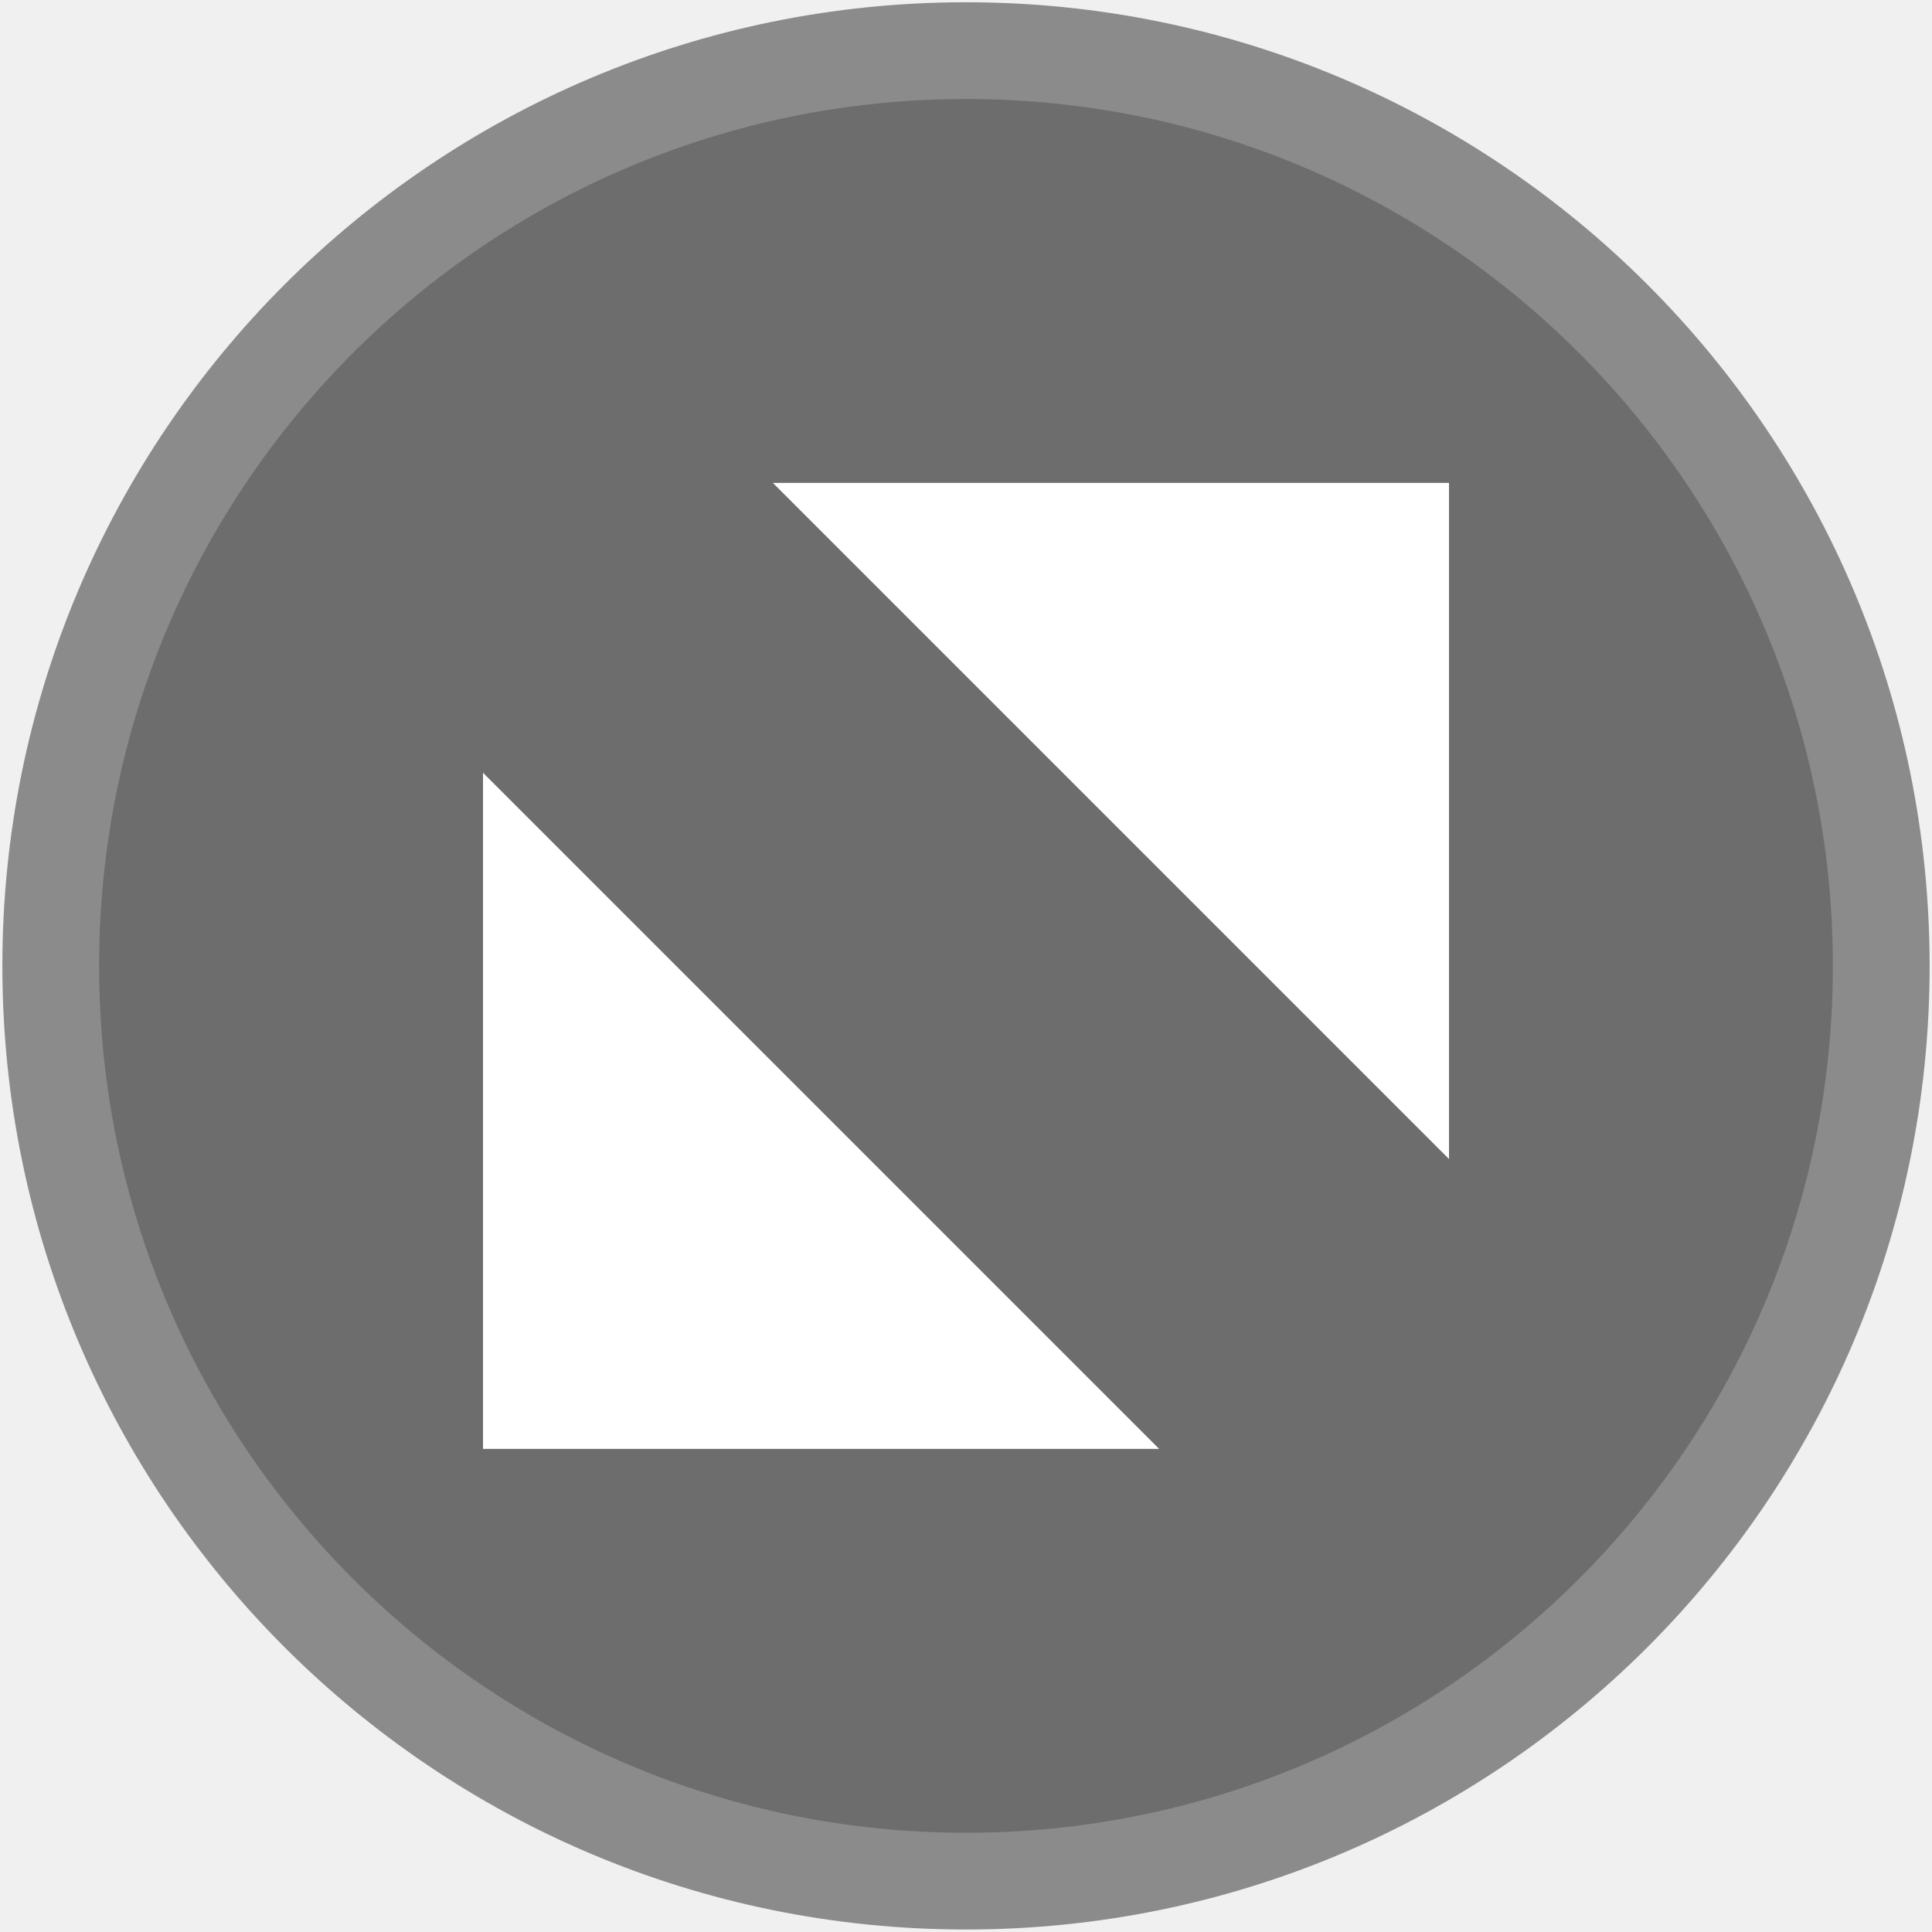
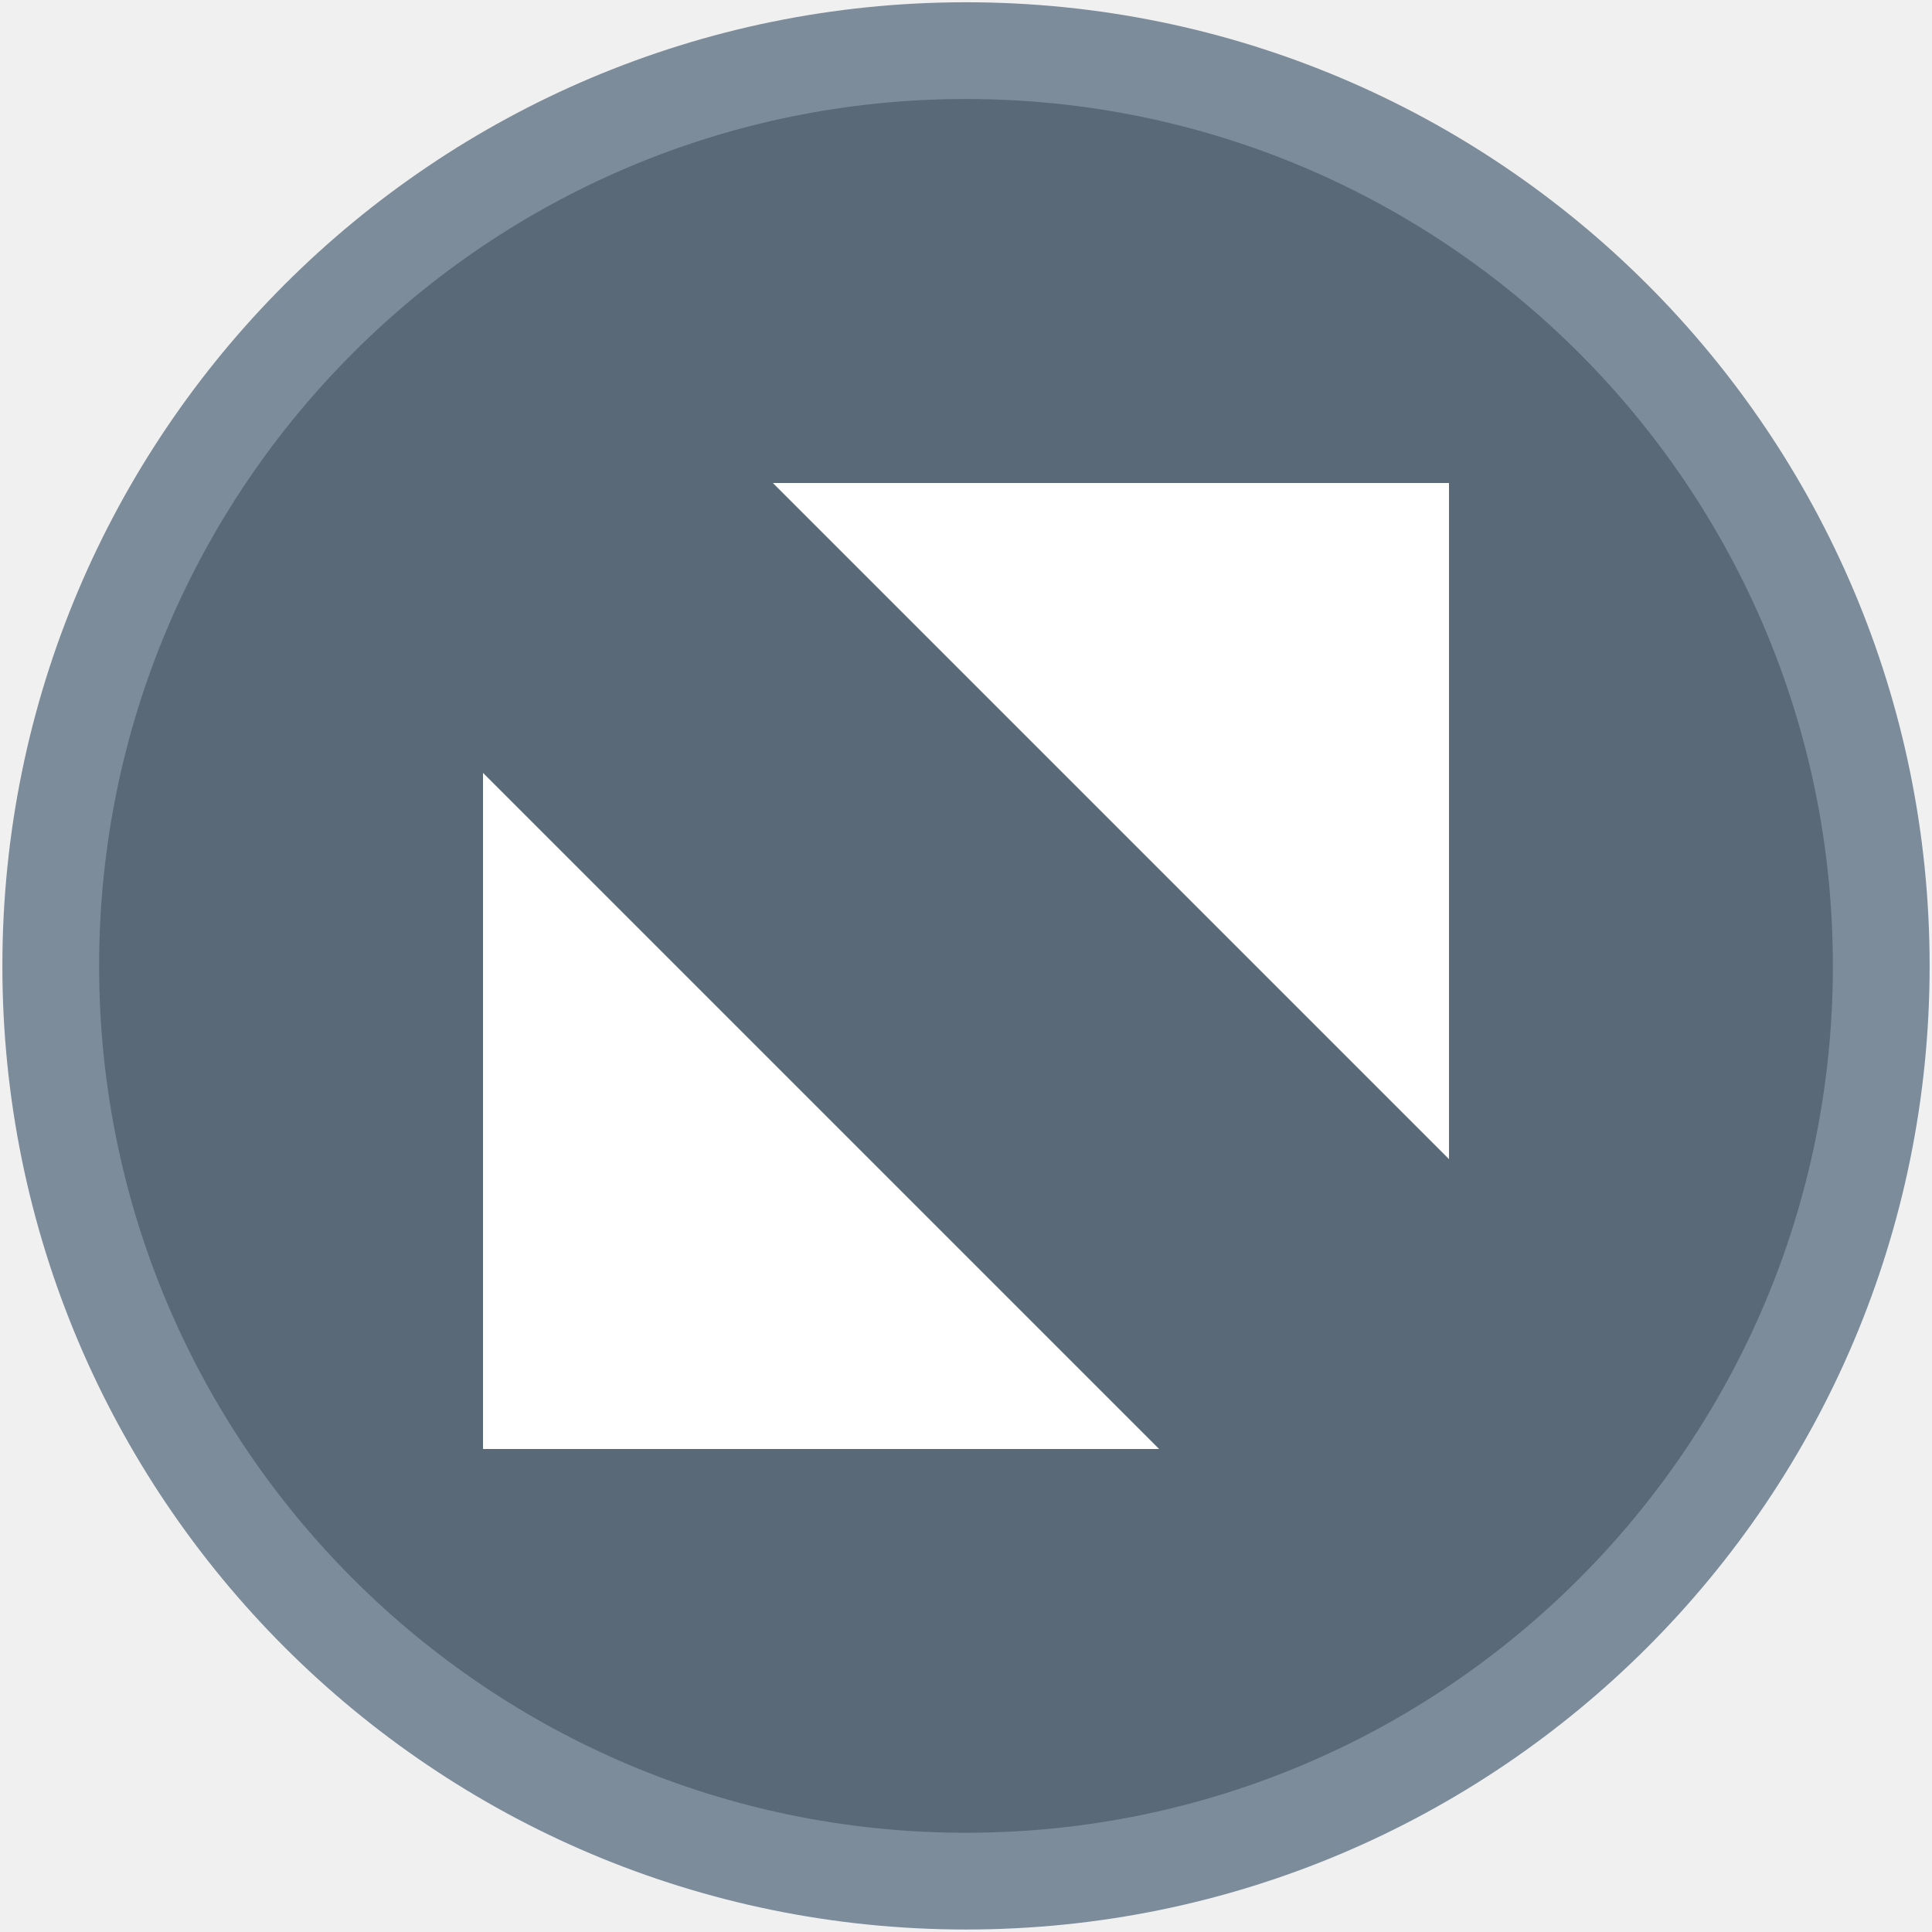
<svg xmlns="http://www.w3.org/2000/svg" id="svg8" version="1.1" viewBox="0 0 5.292 5.292" height="20" width="20">
  <defs id="defs2" />
  <g transform="translate(0,-291.7083)" id="layer1">
-     <circle r="2.507" cy="294.354" cx="2.646" id="path815" style="opacity:1;fill:#6d6d6d;fill-opacity:1;stroke:#8b8b8b;stroke-width:0.265;stroke-linecap:round;stroke-linejoin:miter;stroke-miterlimit:4;stroke-dasharray:none;stroke-opacity:1;paint-order:markers fill stroke" />
-     <path id="rect1044" d="m 2.117,293.031 1.852,0 0,1.852 z" style="opacity:1;fill:#ffffff;fill-opacity:1;stroke:none;stroke-width:0.29;stroke-linecap:round;stroke-linejoin:miter;stroke-miterlimit:4;stroke-dasharray:none;stroke-opacity:1;paint-order:markers fill stroke" />
-     <path id="rect1044-7" d="m 3.175,295.677 -1.852,0 0,-1.852 z" style="opacity:1;fill:#ffffff;fill-opacity:1;stroke:none;stroke-width:0.29;stroke-linecap:round;stroke-linejoin:miter;stroke-miterlimit:4;stroke-dasharray:none;stroke-opacity:1;paint-order:markers fill stroke" />
+     <circle r="2.507" cy="294.354" cx="2.646" id="path815" style="opacity:1;fill:#5a6978;fill-opacity:1;stroke:#7d8c9b;stroke-width:0.265;stroke-linecap:round;stroke-linejoin:miter;stroke-miterlimit:4;stroke-dasharray:none;stroke-opacity:1;paint-order:markers fill stroke" />
  </g>
+   <path id="rect1044" style="opacity:1;fill:#ffffff;fill-opacity:1;stroke:none;stroke-width:0.29;stroke-linecap:round;stroke-linejoin:miter;stroke-miterlimit:4;stroke-dasharray:none;stroke-opacity:1;paint-order:markers fill stroke" d="M 2.117,1.323 3.969,3.175 V 1.323 Z m -0.794,0.794 v 1.852 h 1.852 z" />
</svg>
